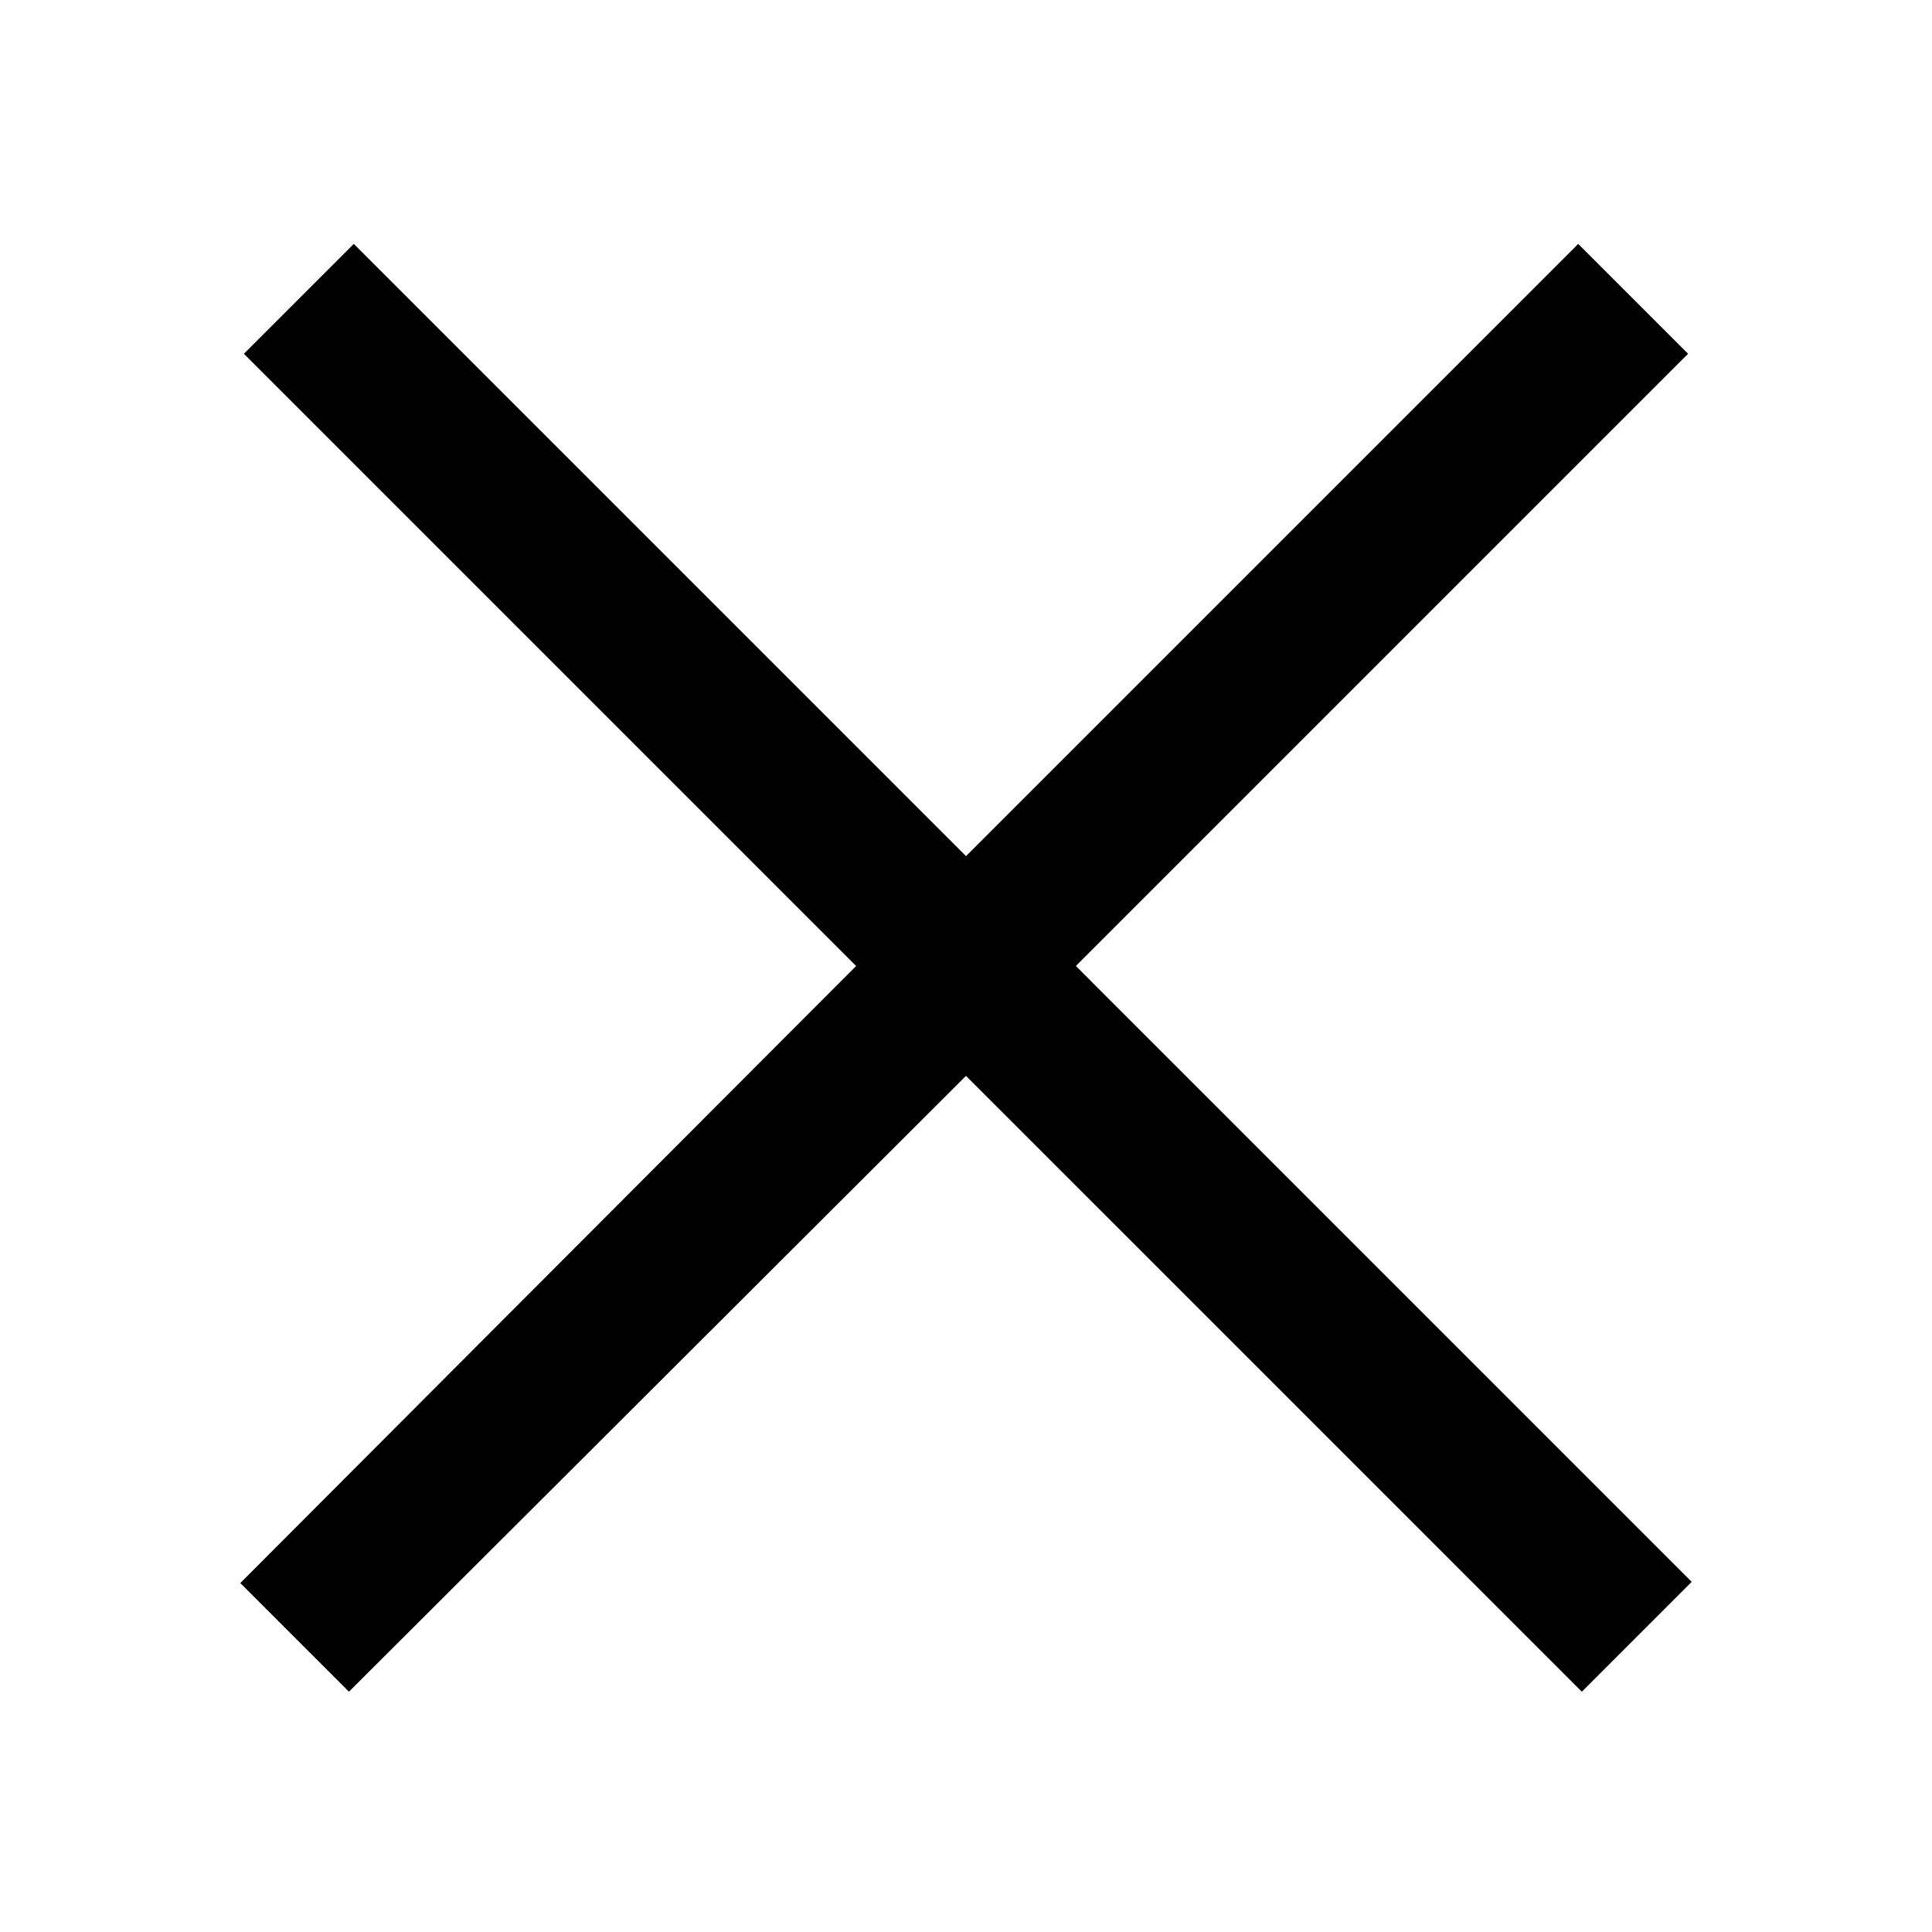
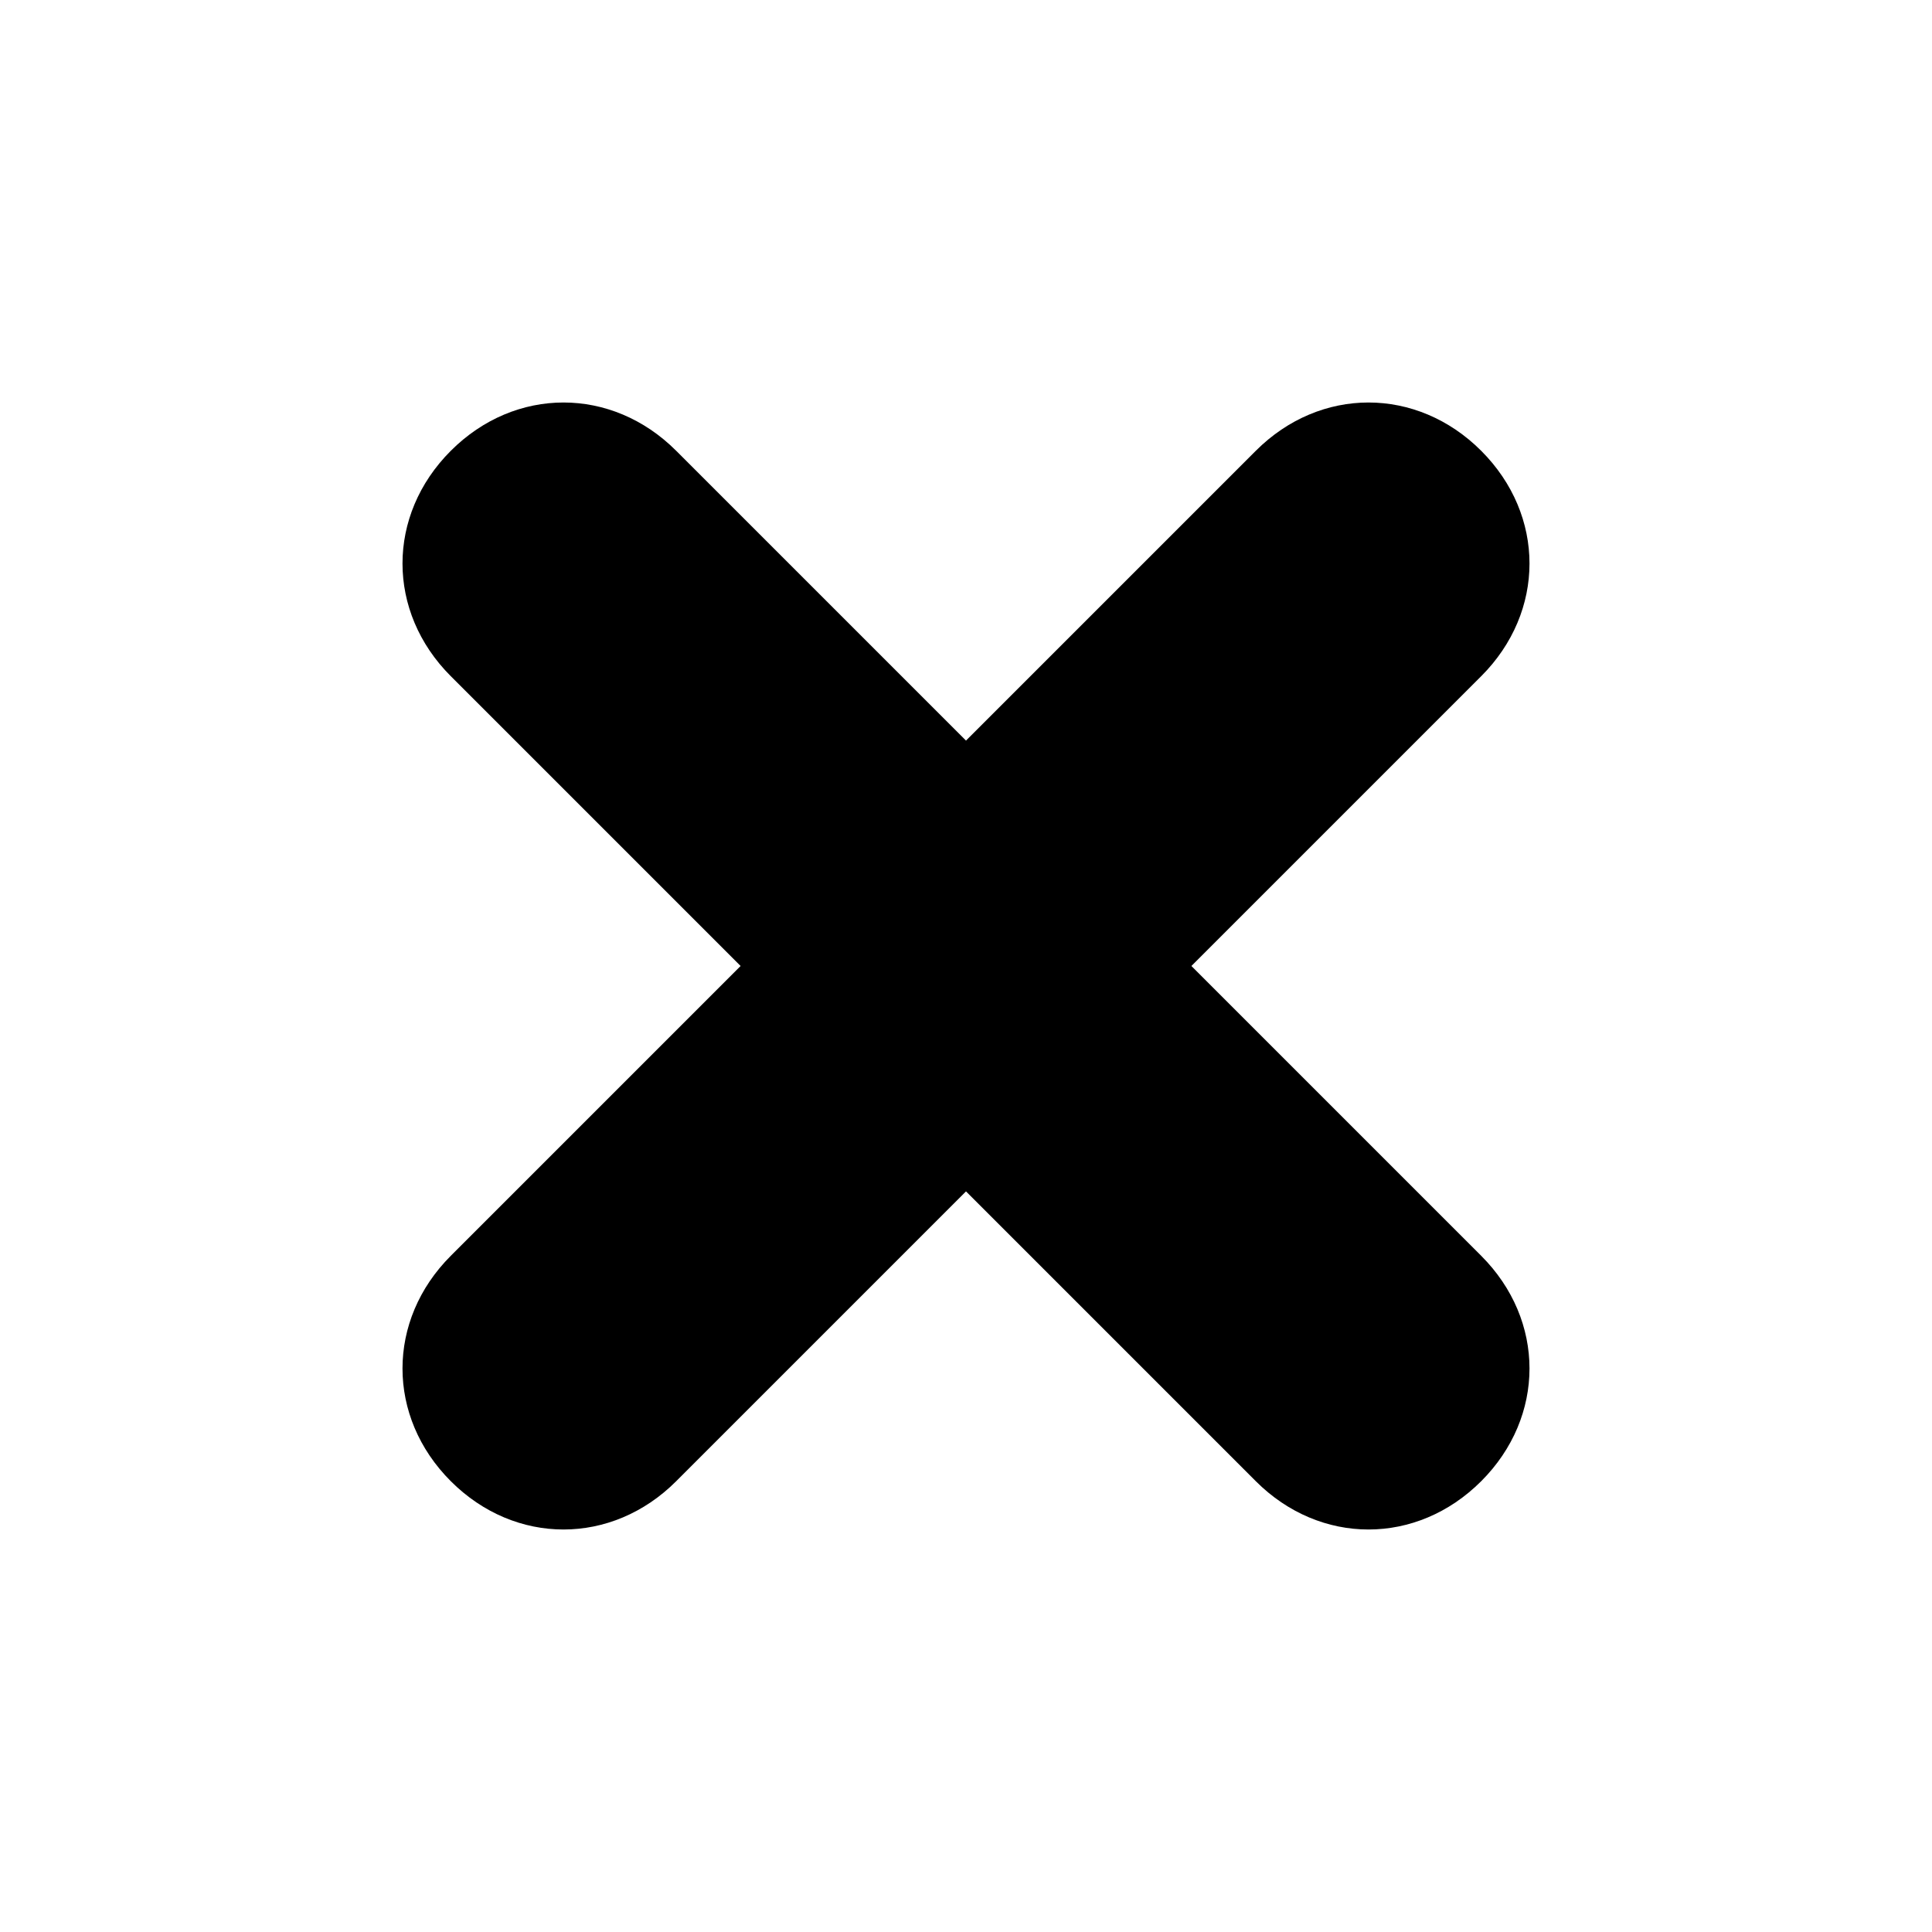
- <svg xmlns="http://www.w3.org/2000/svg" viewBox="0 0 50 50" version="1.1" width="50px" height="50px">
-   <g id="surface1">
-     <path style=" " d="M 9.156 6.312 L 6.312 9.156 L 22.156 25 L 6.219 40.969 L 9.031 43.781 L 25 27.844 L 40.938 43.781 L 43.781 40.938 L 27.844 25 L 43.688 9.156 L 40.844 6.312 L 25 22.156 Z " />
+ <svg xmlns="http://www.w3.org/2000/svg" style="enable-background:new 0 0 24 24;" version="1.1" viewBox="0 0 24 24" xml:space="preserve">
+   <g id="info" />
+   <g id="icons">
+     <path d="M14.8,12l3.6-3.6c0.8-0.8,0.8-2,0-2.8c-0.8-0.8-2-0.8-2.8,0L12,9.2L8.4,5.6c-0.8-0.8-2-0.8-2.8,0   c-0.8,0.8-0.8,2,0,2.8L9.2,12l-3.6,3.6c-0.8,0.8-0.8,2,0,2.8C6,18.8,6.5,19,7,19s1-0.2,1.4-0.6l3.6-3.6l3.6,3.6   C16,18.8,16.5,19,17,19s1-0.2,1.4-0.6c0.8-0.8,0.8-2,0-2.8L14.8,12z" id="exit" />
  </g>
</svg>
